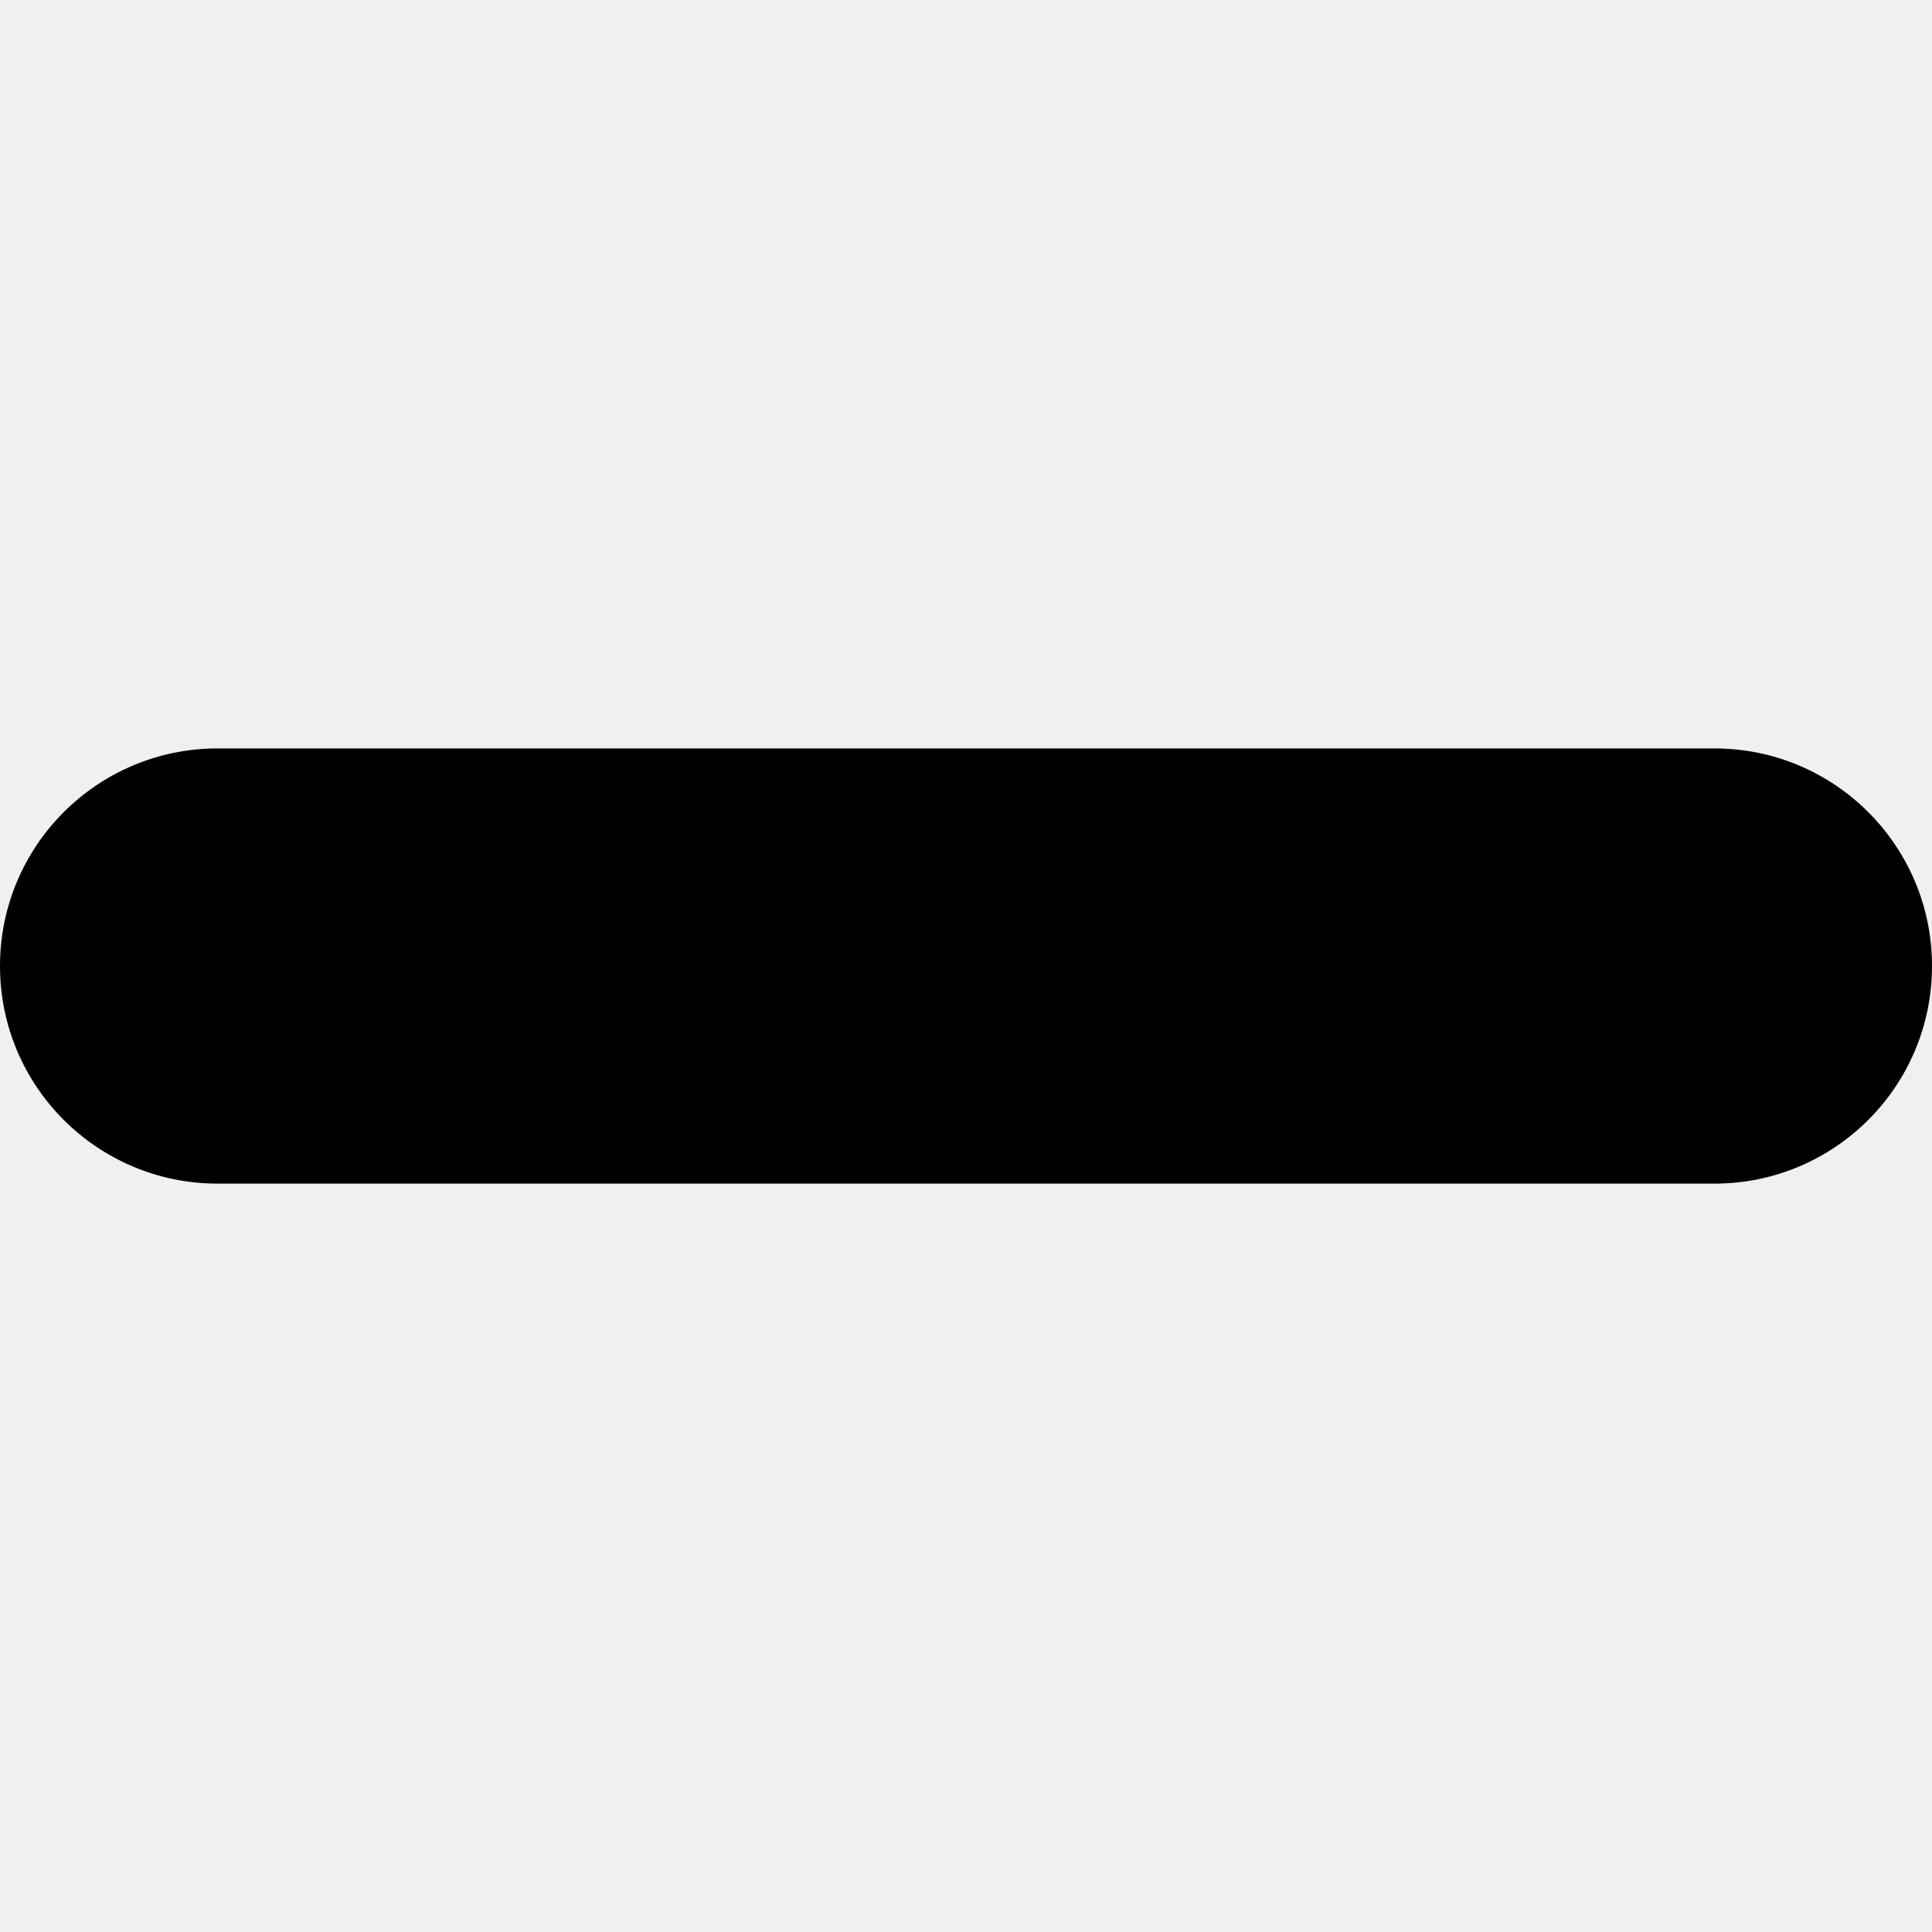
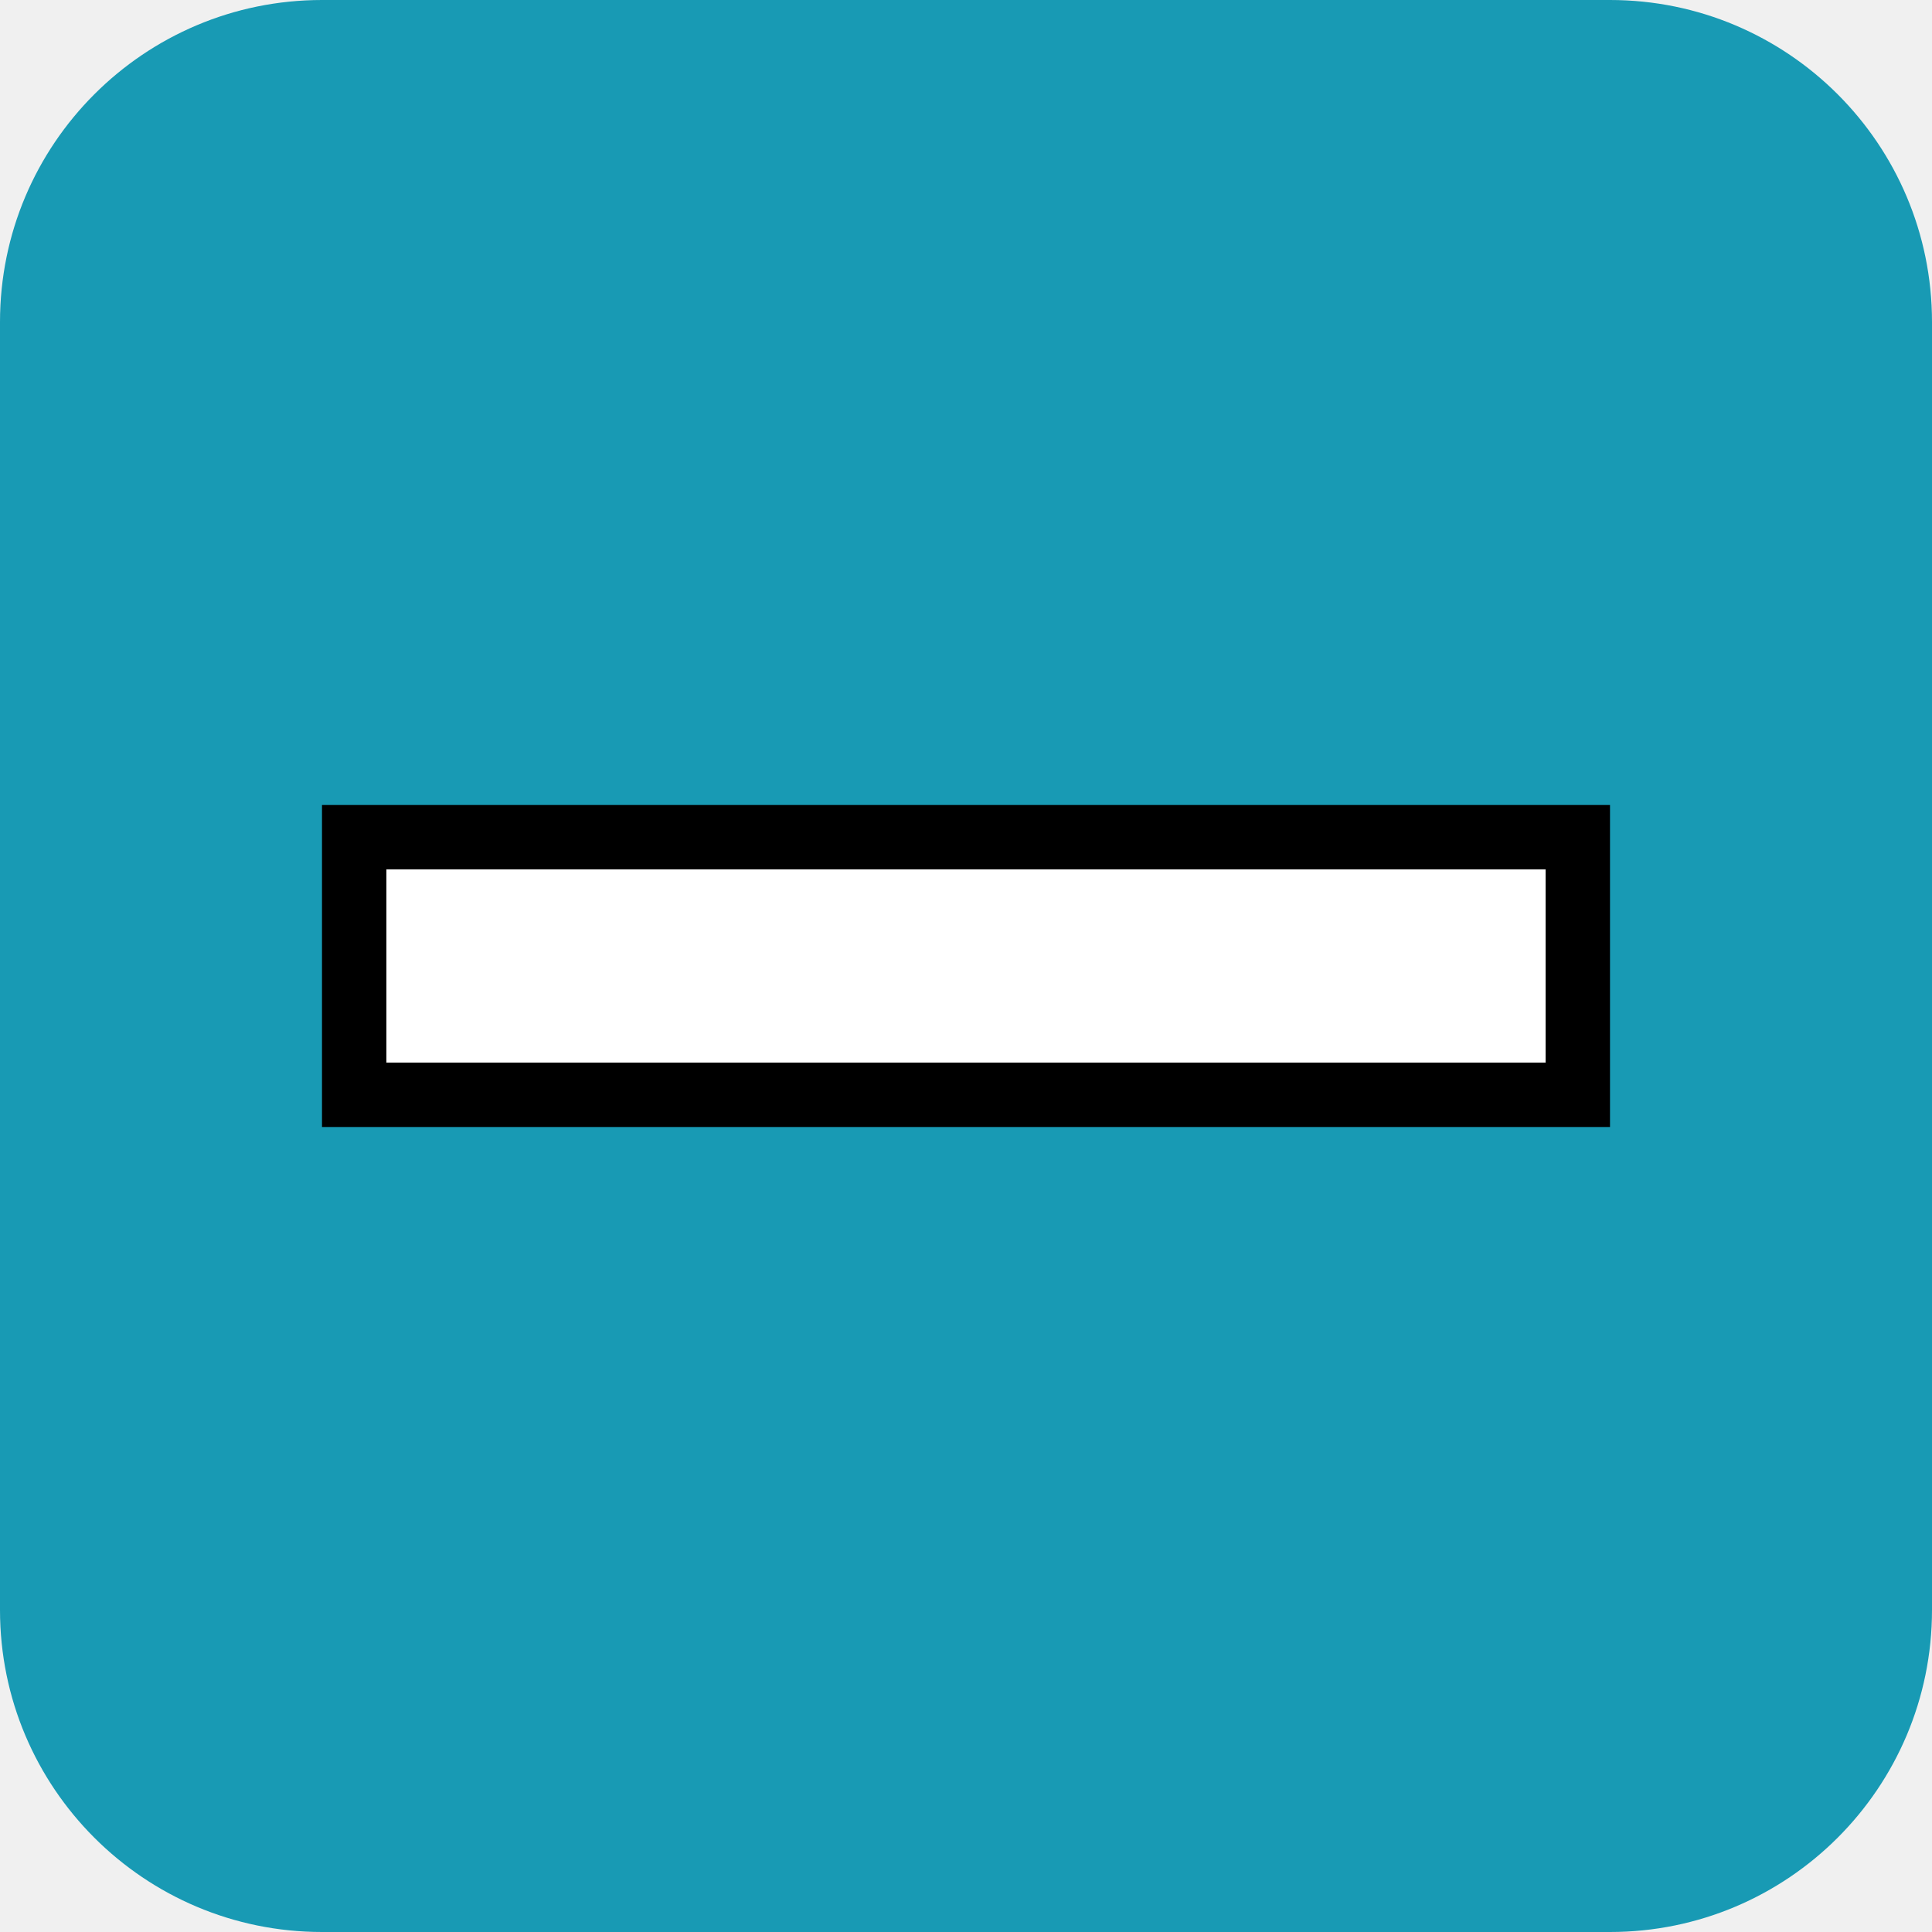
- <svg xmlns="http://www.w3.org/2000/svg" width="28" height="28" version="1.1" id="Capa_1" x="0px" y="0px" viewBox="0 0 52.161 52.161" style="enable-background:new 0 0 52.161 52.161;" xml:space="preserve">
-   <g>
-     <path d="M52.161,26.081c0,3.246-2.63,5.875-5.875,5.875H5.875C2.63,31.956,0,29.327,0,26.081l0,0c0-3.245,2.63-5.875,5.875-5.875   h40.411C49.531,20.206,52.161,22.835,52.161,26.081L52.161,26.081z" />
-   </g>
-   <g>
- </g>
-   <g>
- </g>
-   <g>
- </g>
-   <g>
- </g>
-   <g>
- </g>
-   <g>
- </g>
-   <g>
- </g>
-   <g>
- </g>
-   <g>
- </g>
-   <g>
- </g>
-   <g>
- </g>
-   <g>
- </g>
-   <g>
- </g>
-   <g>
- </g>
-   <g>
- </g>
+ <svg xmlns="http://www.w3.org/2000/svg" width="28" height="28" fill="none" viewBox="0 0 30 30">
+   <path fill="#189AB4" d="M0 5a5 5 0 015-5h20a5 5 0 015 5v20a5 5 0 01-5 5H5a5 5 0 01-5-5V5z" />
+   <path fill="#fff" stroke="#000" d="M5.5 13h19v4h-19z" />
</svg>
